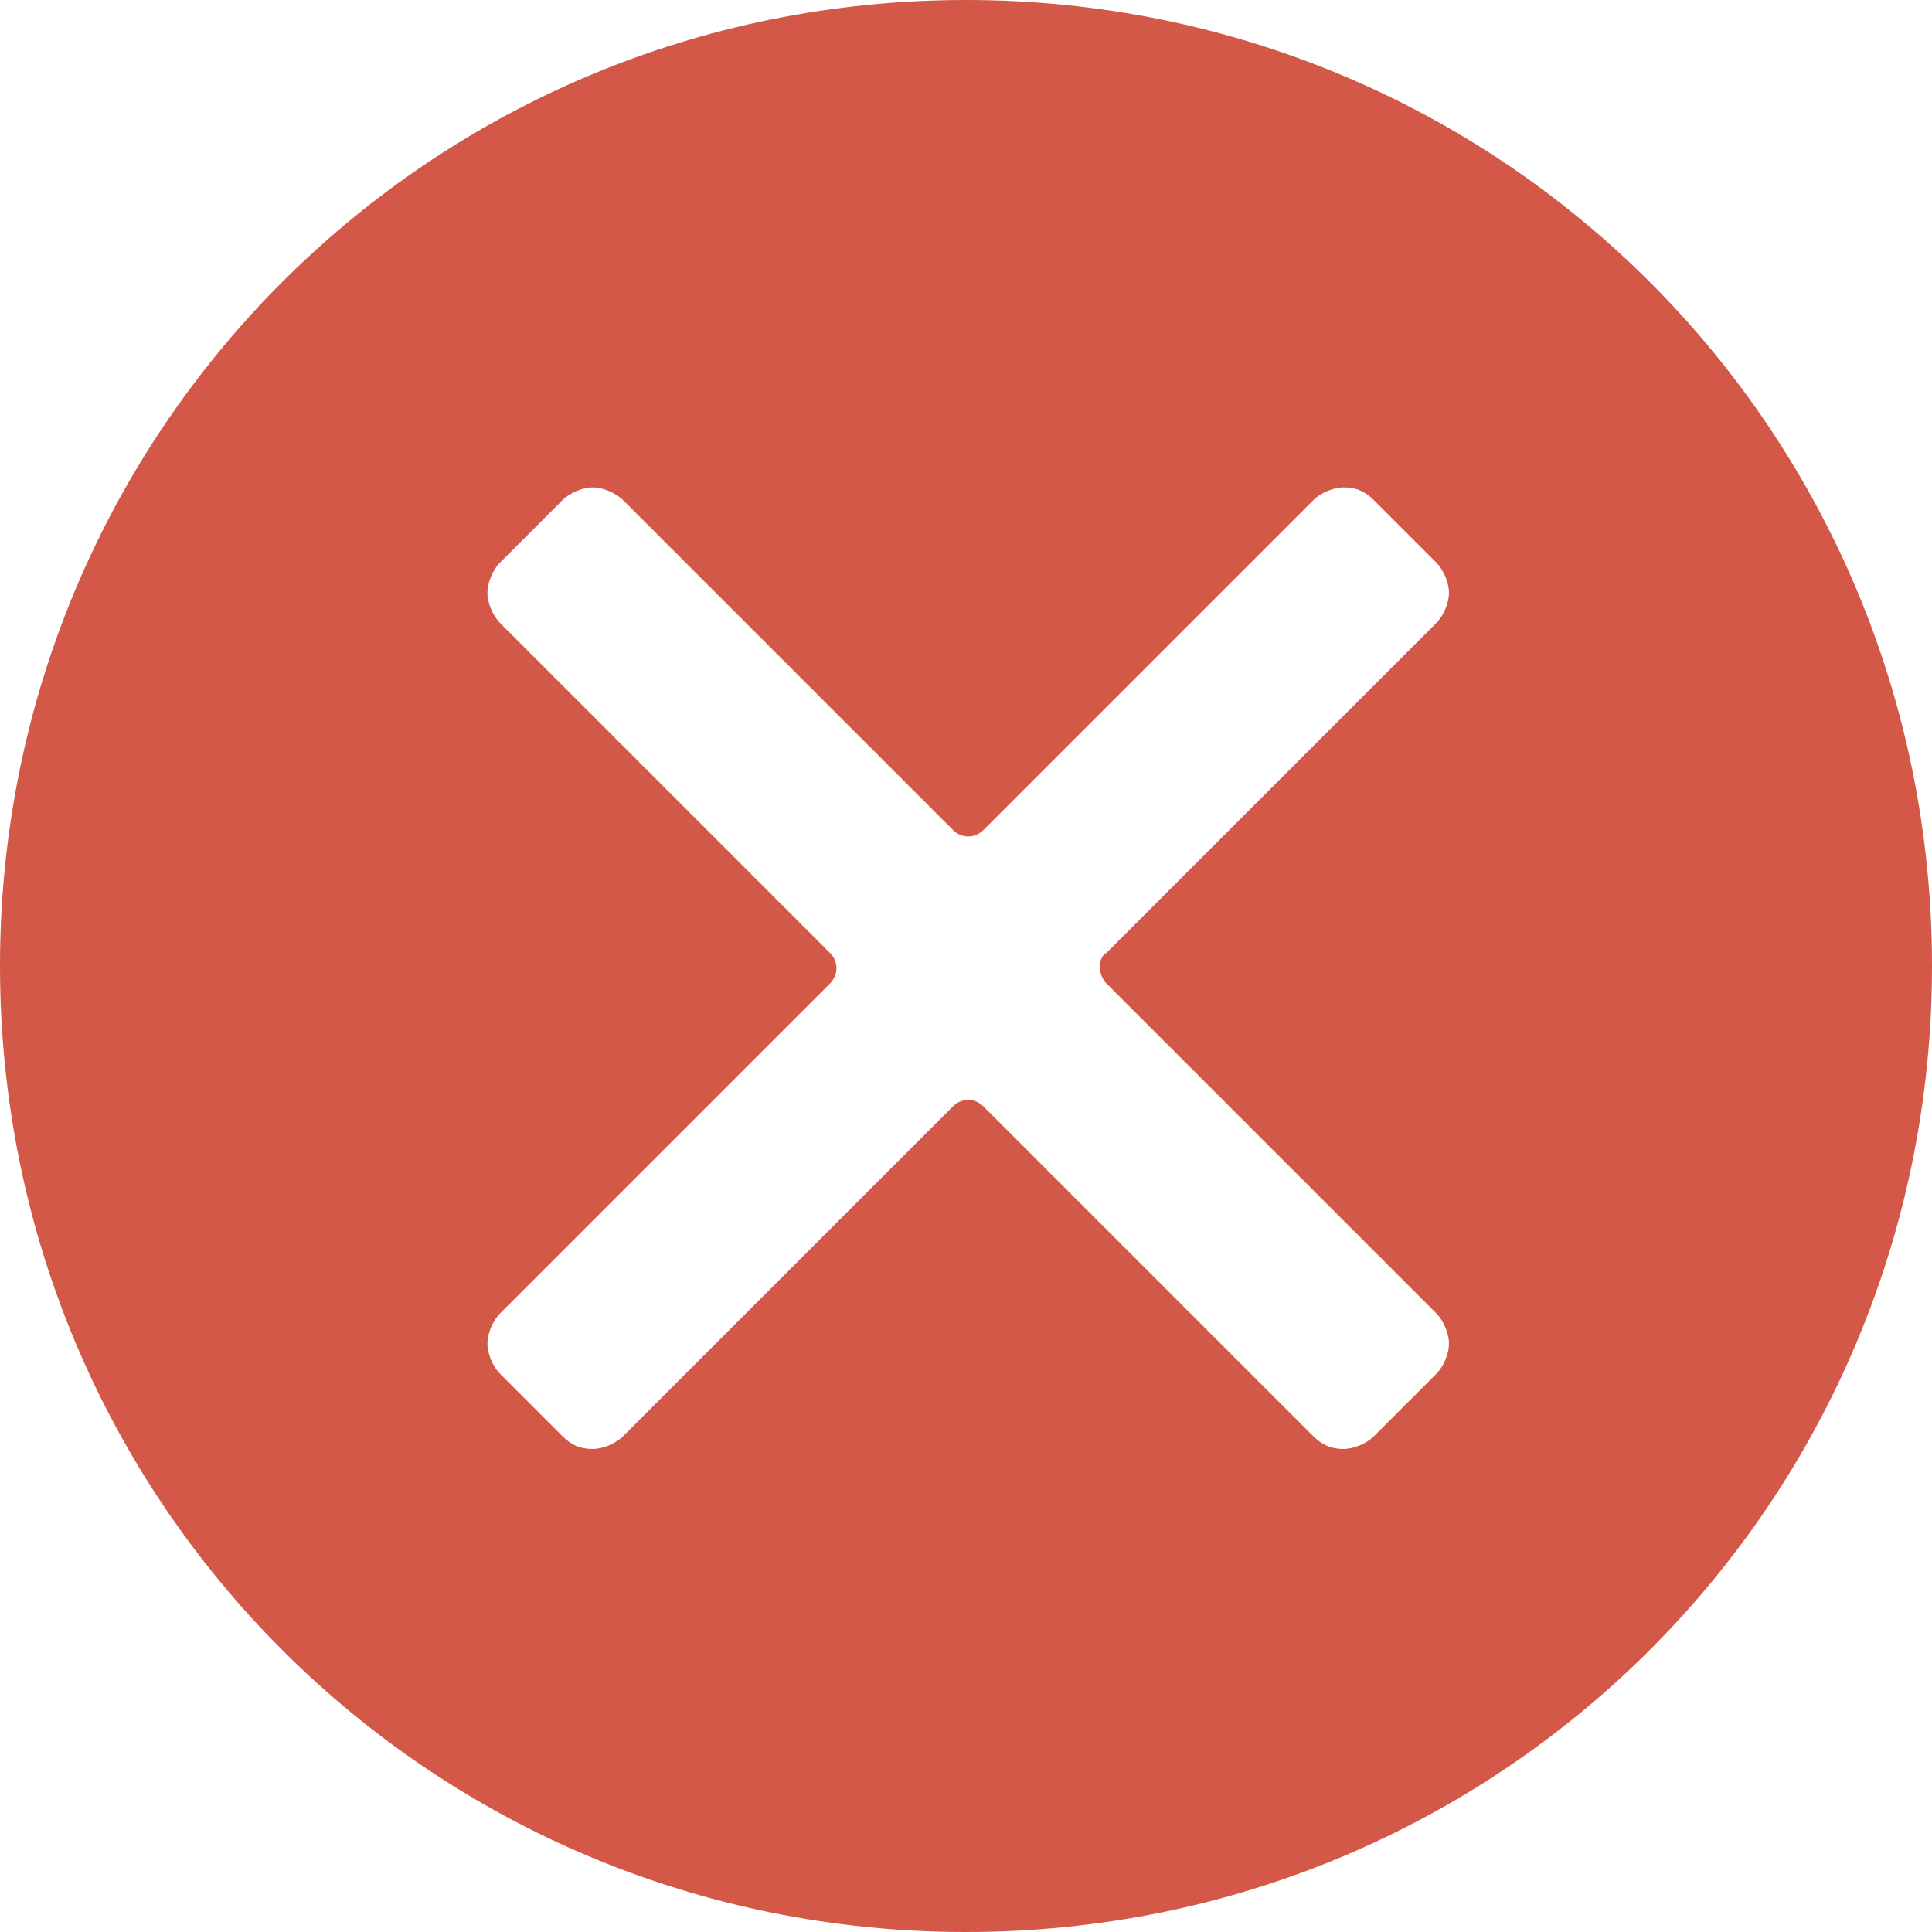
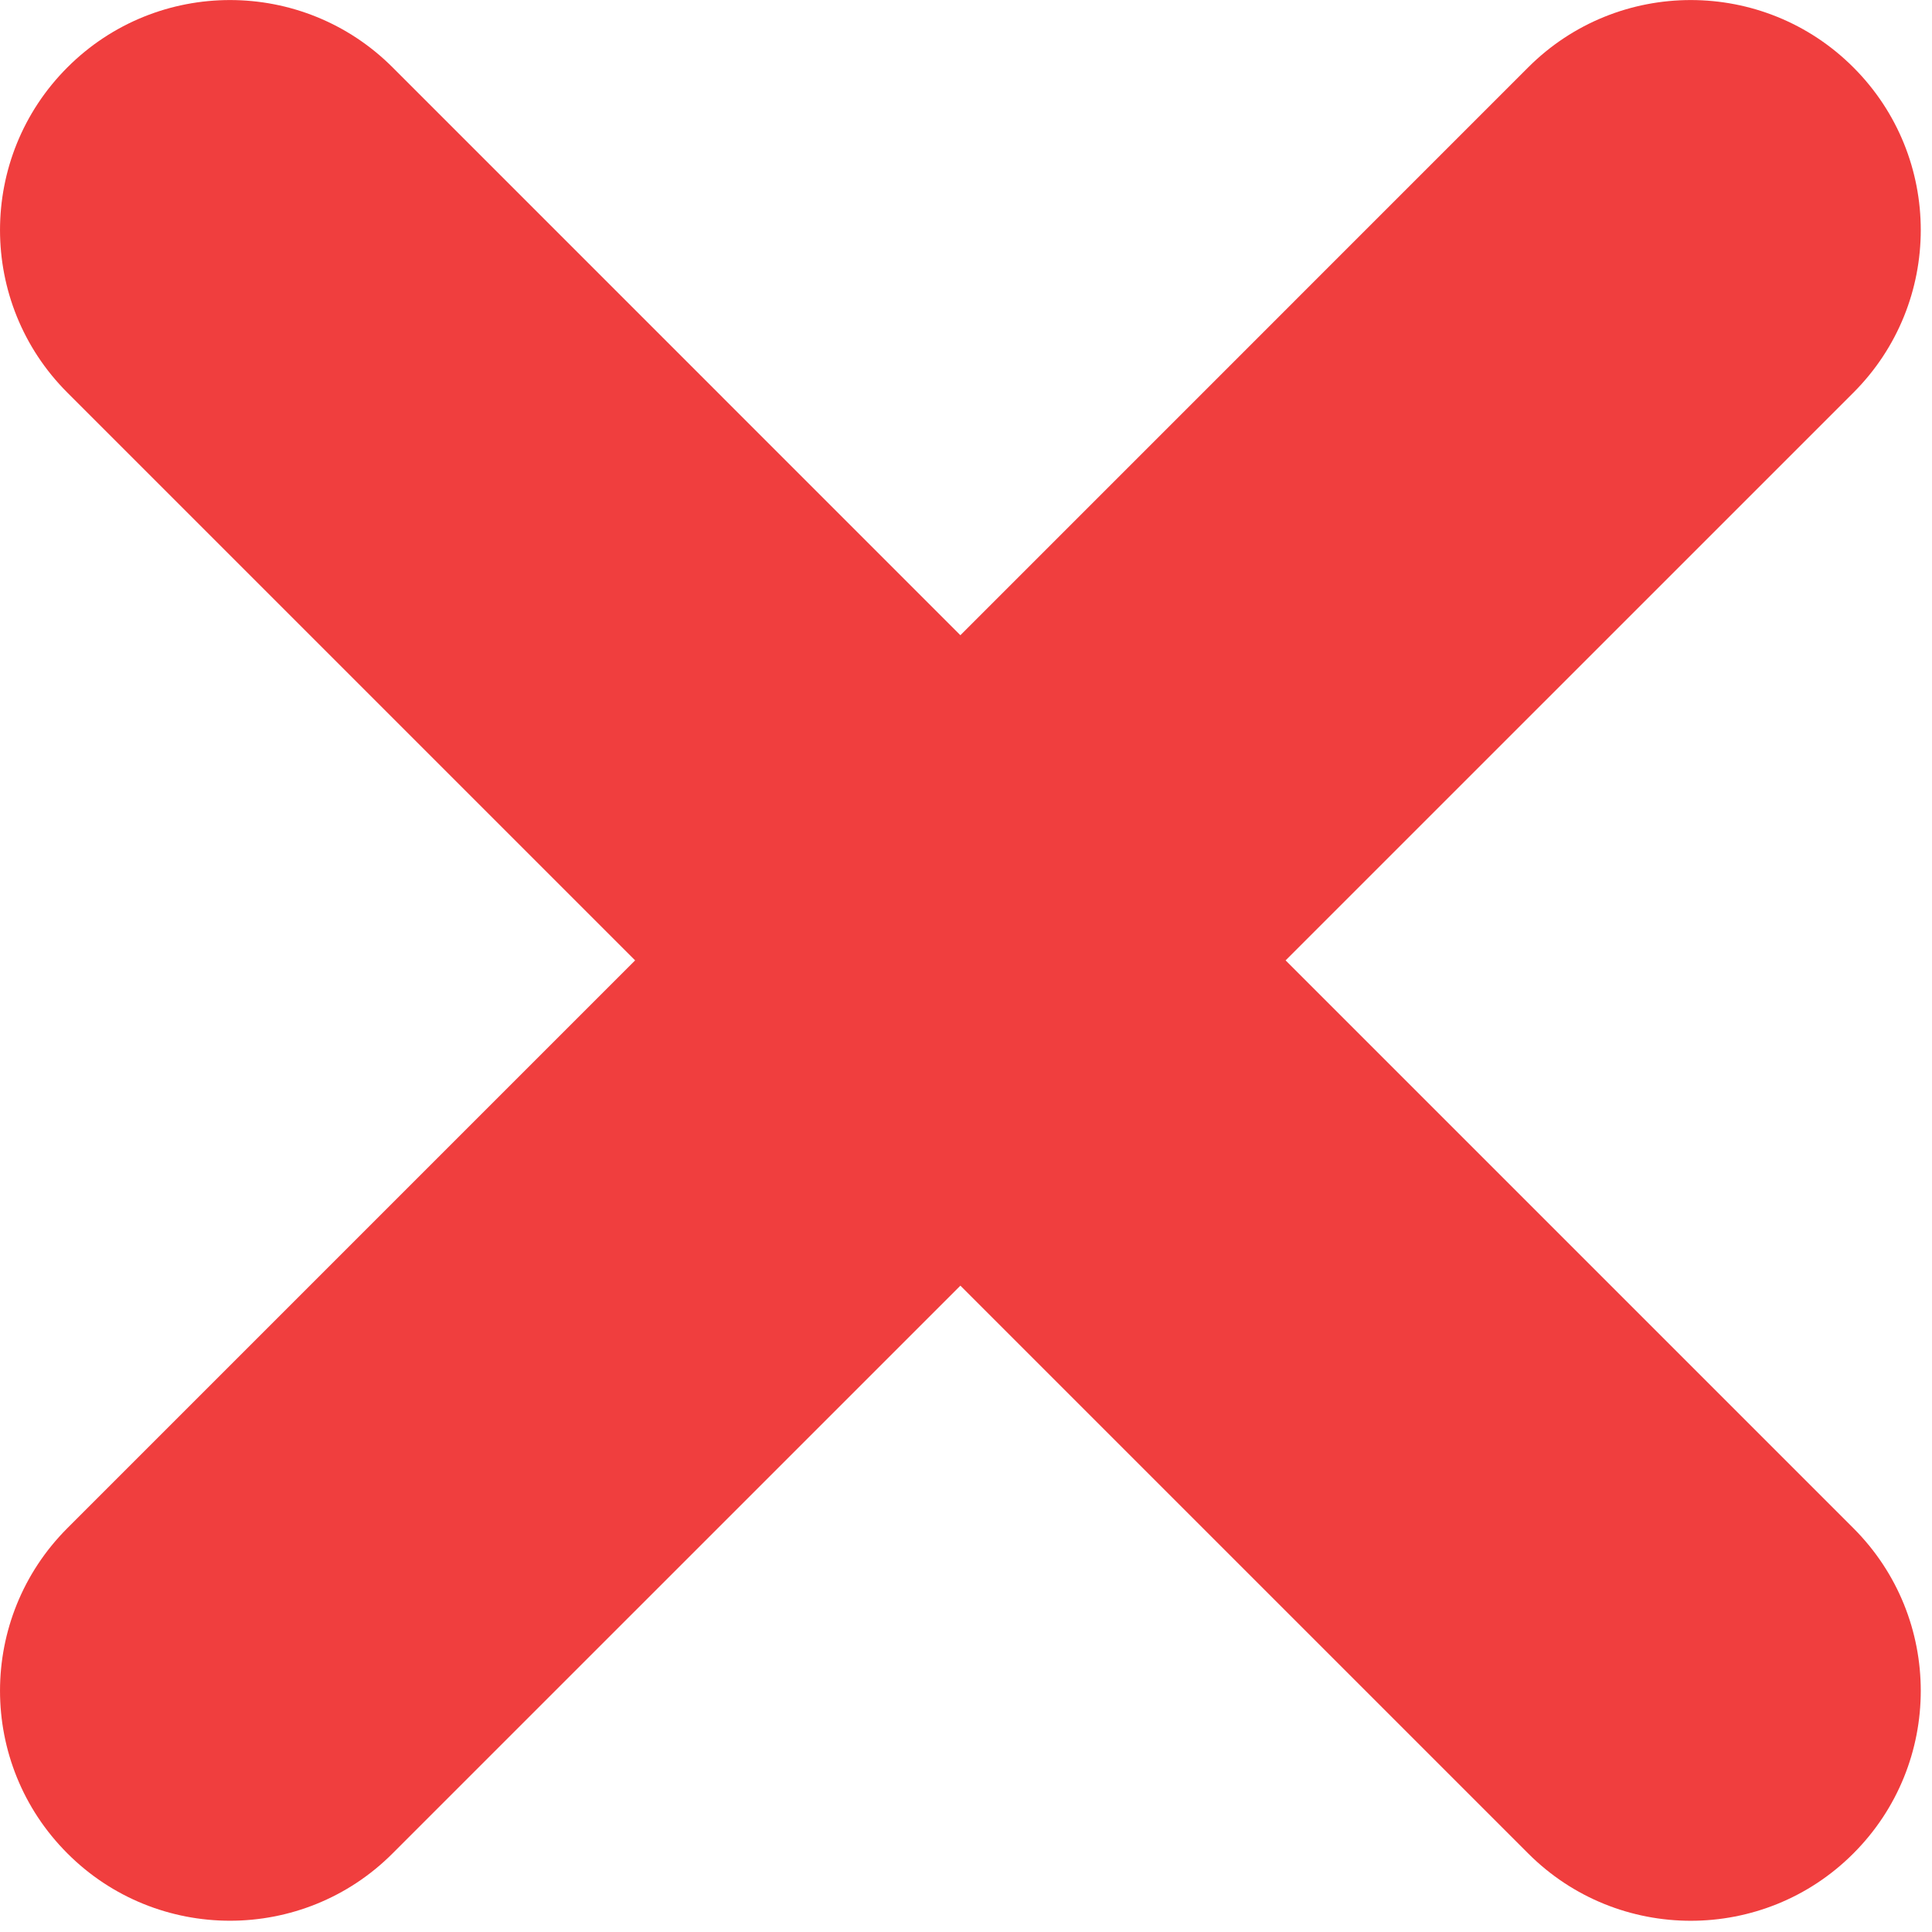
- <svg xmlns="http://www.w3.org/2000/svg" width="44px" height="44px" viewBox="0 0 44 44" version="1.1">
+ <svg xmlns="http://www.w3.org/2000/svg" width="42px" height="42px" viewBox="0 0 42 42" version="1.1">
  <g id="Page-1" stroke="none" stroke-width="1" fill="none" fill-rule="evenodd">
-     <g id="cancel-2" fill-rule="nonzero" fill="#D35847">
-       <path d="M22,0 C9.8,0 0,9.8 0,22 C0,34.2 9.8,44 22,44 C34.2,44 44,34.2 44,22 C44,9.8 34.2,0 22,0 Z M25.2,22.4 L32.7,29.9 C32.9,30.1 33,30.4 33,30.6 C33,30.8 32.9,31.1 32.7,31.3 L31.3,32.7 C31.1,32.9 30.8,33 30.6,33 C30.3,33 30.1,32.9 29.9,32.7 L22.4,25.2 C22.2,25 21.9,25 21.7,25.2 L14.2,32.7 C14,32.9 13.7,33 13.5,33 C13.2,33 13,32.9 12.8,32.7 L11.4,31.3 C11.2,31.1 11.1,30.8 11.1,30.6 C11.1,30.4 11.2,30.1 11.4,29.9 L18.9,22.4 C19.1,22.2 19.1,21.9 18.9,21.7 L11.4,14.2 C11.2,14 11.1,13.7 11.1,13.5 C11.1,13.3 11.2,13 11.4,12.8 L12.8,11.4 C13,11.2 13.3,11.1 13.5,11.1 C13.7,11.1 14,11.2 14.2,11.4 L21.7,18.9 C21.9,19.1 22.2,19.1 22.4,18.9 L29.9,11.4 C30.1,11.2 30.4,11.1 30.6,11.1 C30.9,11.1 31.1,11.2 31.3,11.4 L32.7,12.8 C32.9,13 33,13.3 33,13.5 C33,13.7 32.9,14 32.7,14.2 L25.2,21.7 C25,21.8 25,22.2 25.2,22.4 L25.2,22.4 Z" id="Shape" />
+     <g id="close-cross" fill-rule="nonzero" fill="#f03e3e">
+       <path d="M27.948,20.878 L40.291,8.536 C42.244,6.583 42.244,3.417 40.291,1.465 C38.34,-0.487 35.172,-0.487 33.221,1.465 L20.878,13.809 L8.535,1.465 C6.584,-0.487 3.416,-0.487 1.465,1.465 C-0.488,3.418 -0.488,6.584 1.465,8.536 L13.807,20.878 L1.465,33.22 C-0.488,35.173 -0.488,38.339 1.465,40.291 C2.44,41.268 3.721,41.755 5,41.755 C6.278,41.755 7.56,41.268 8.535,40.291 L20.878,27.949 L33.221,40.292 C34.197,41.269 35.477,41.756 36.756,41.756 C38.035,41.756 39.316,41.269 40.291,40.292 C42.244,38.339 42.244,35.173 40.291,33.221 L27.948,20.878 Z" id="Shape" />
    </g>
  </g>
</svg>
